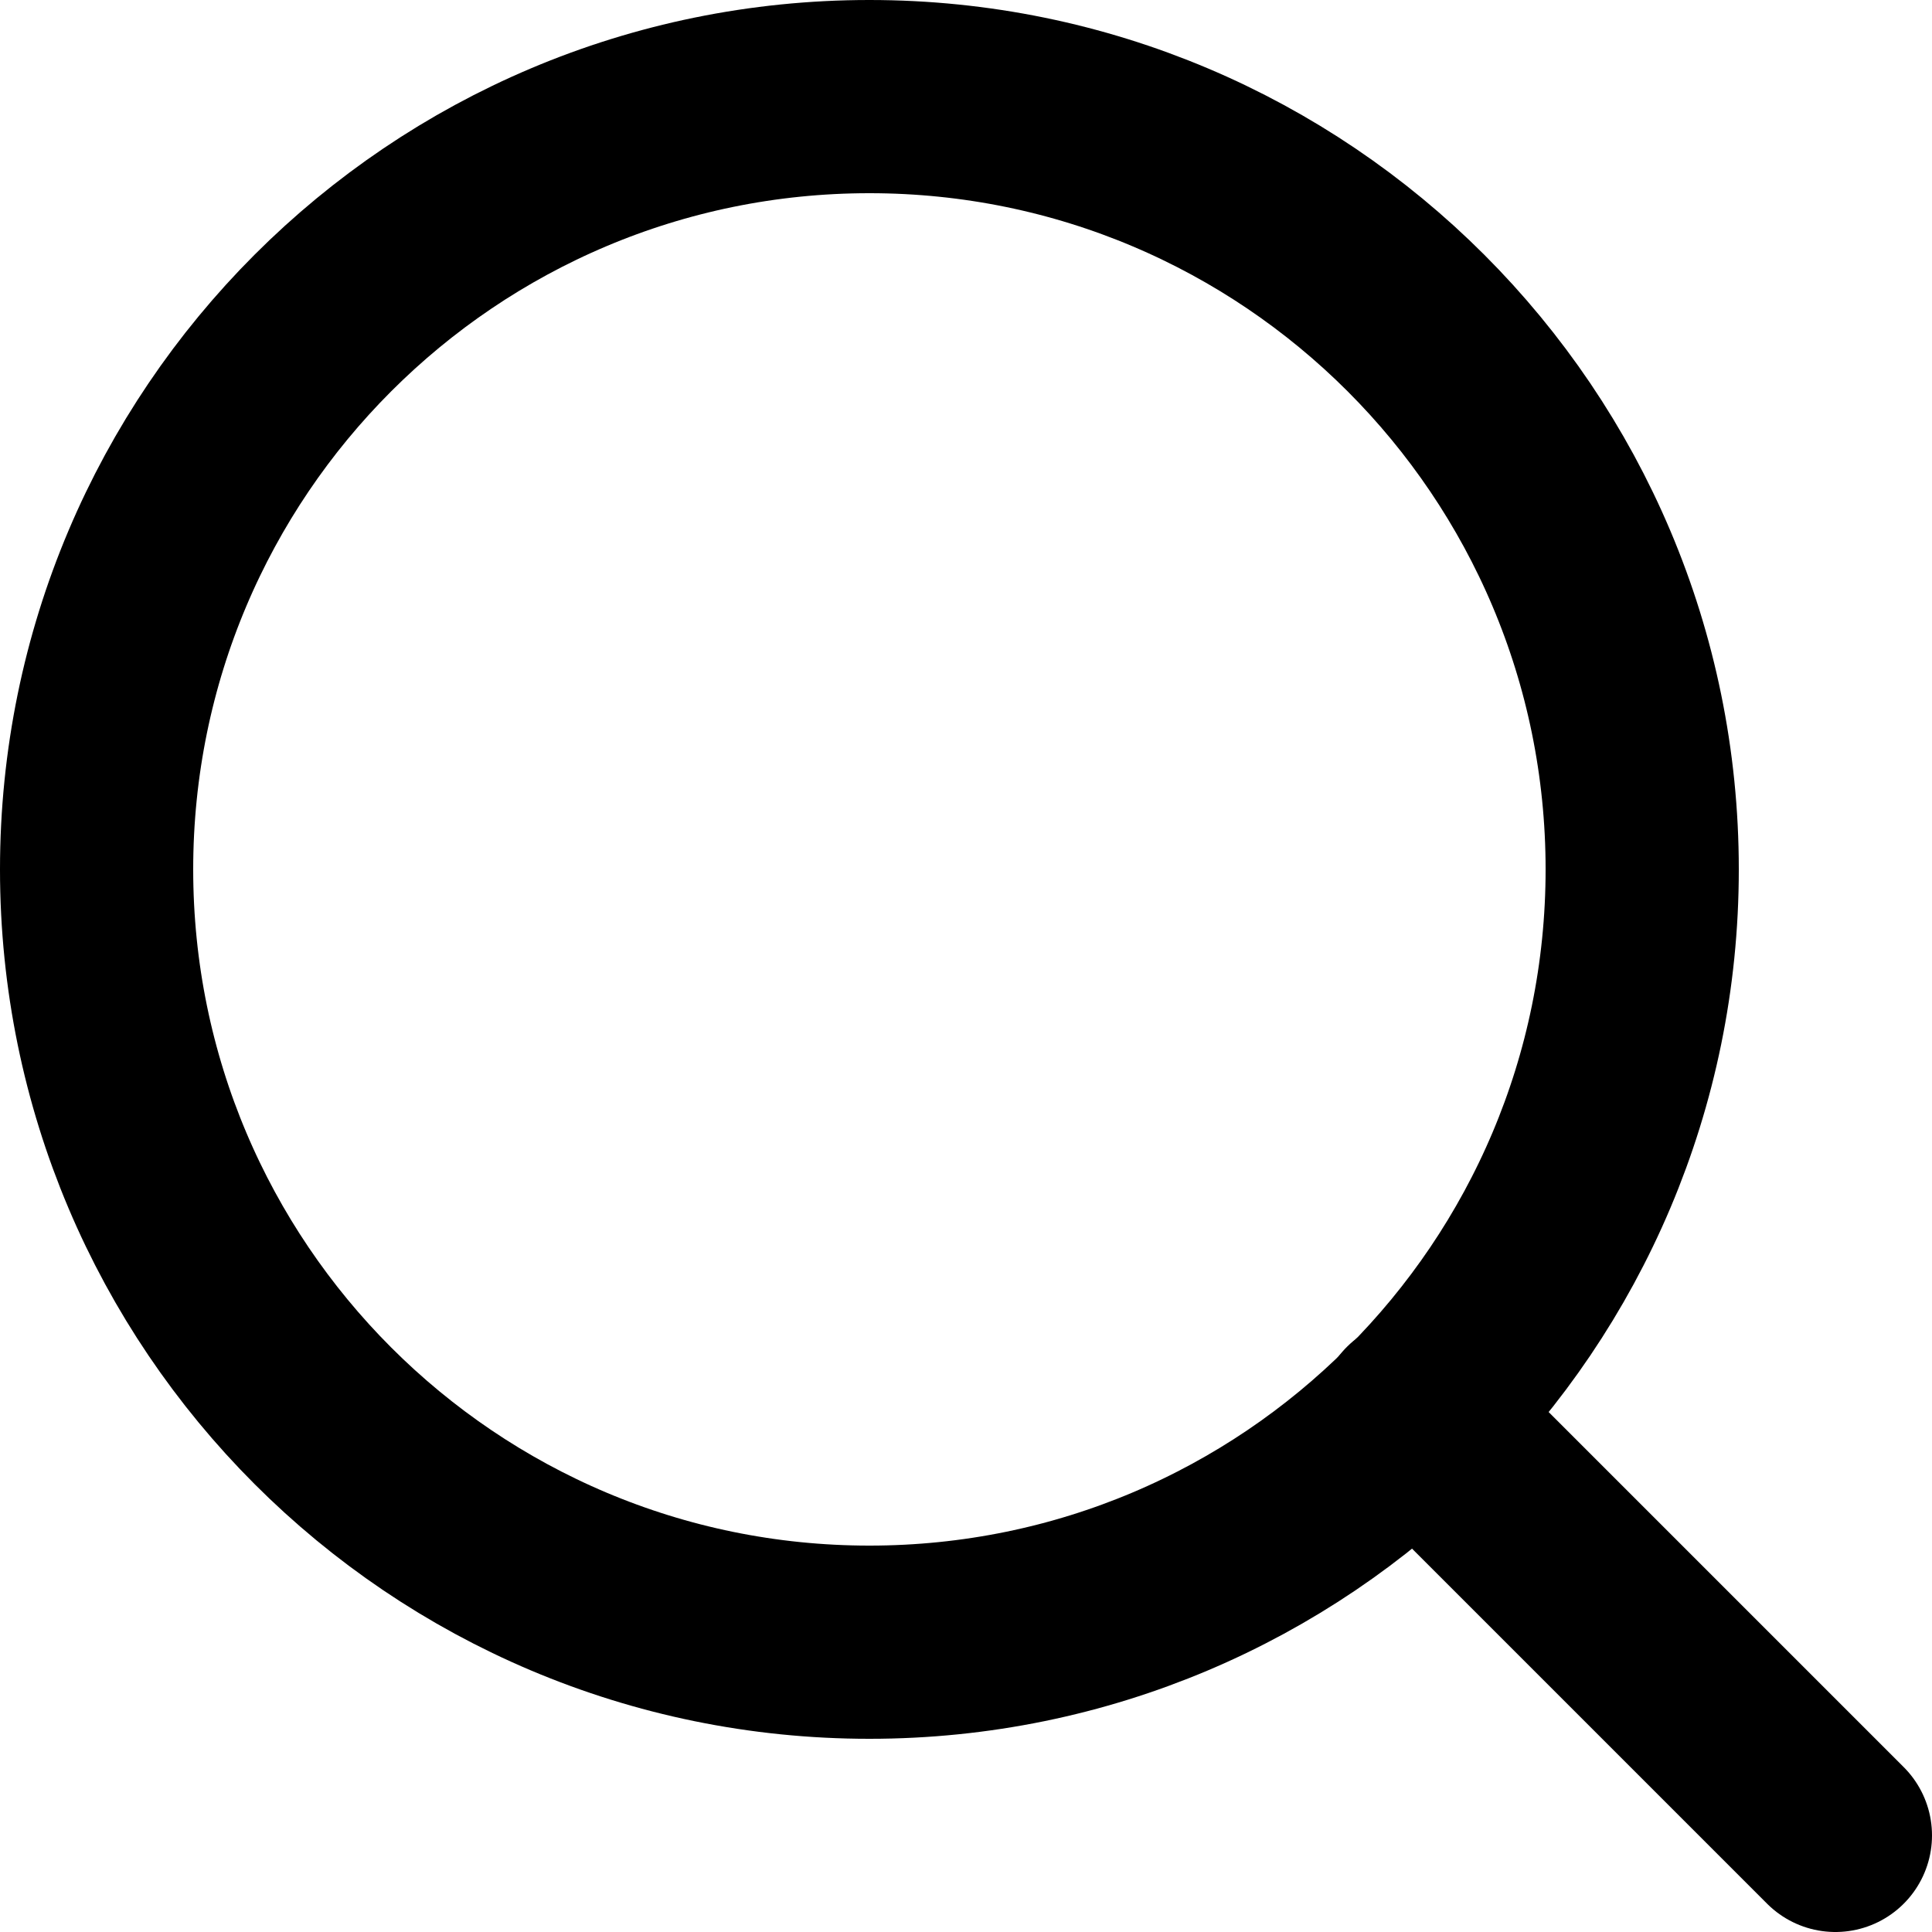
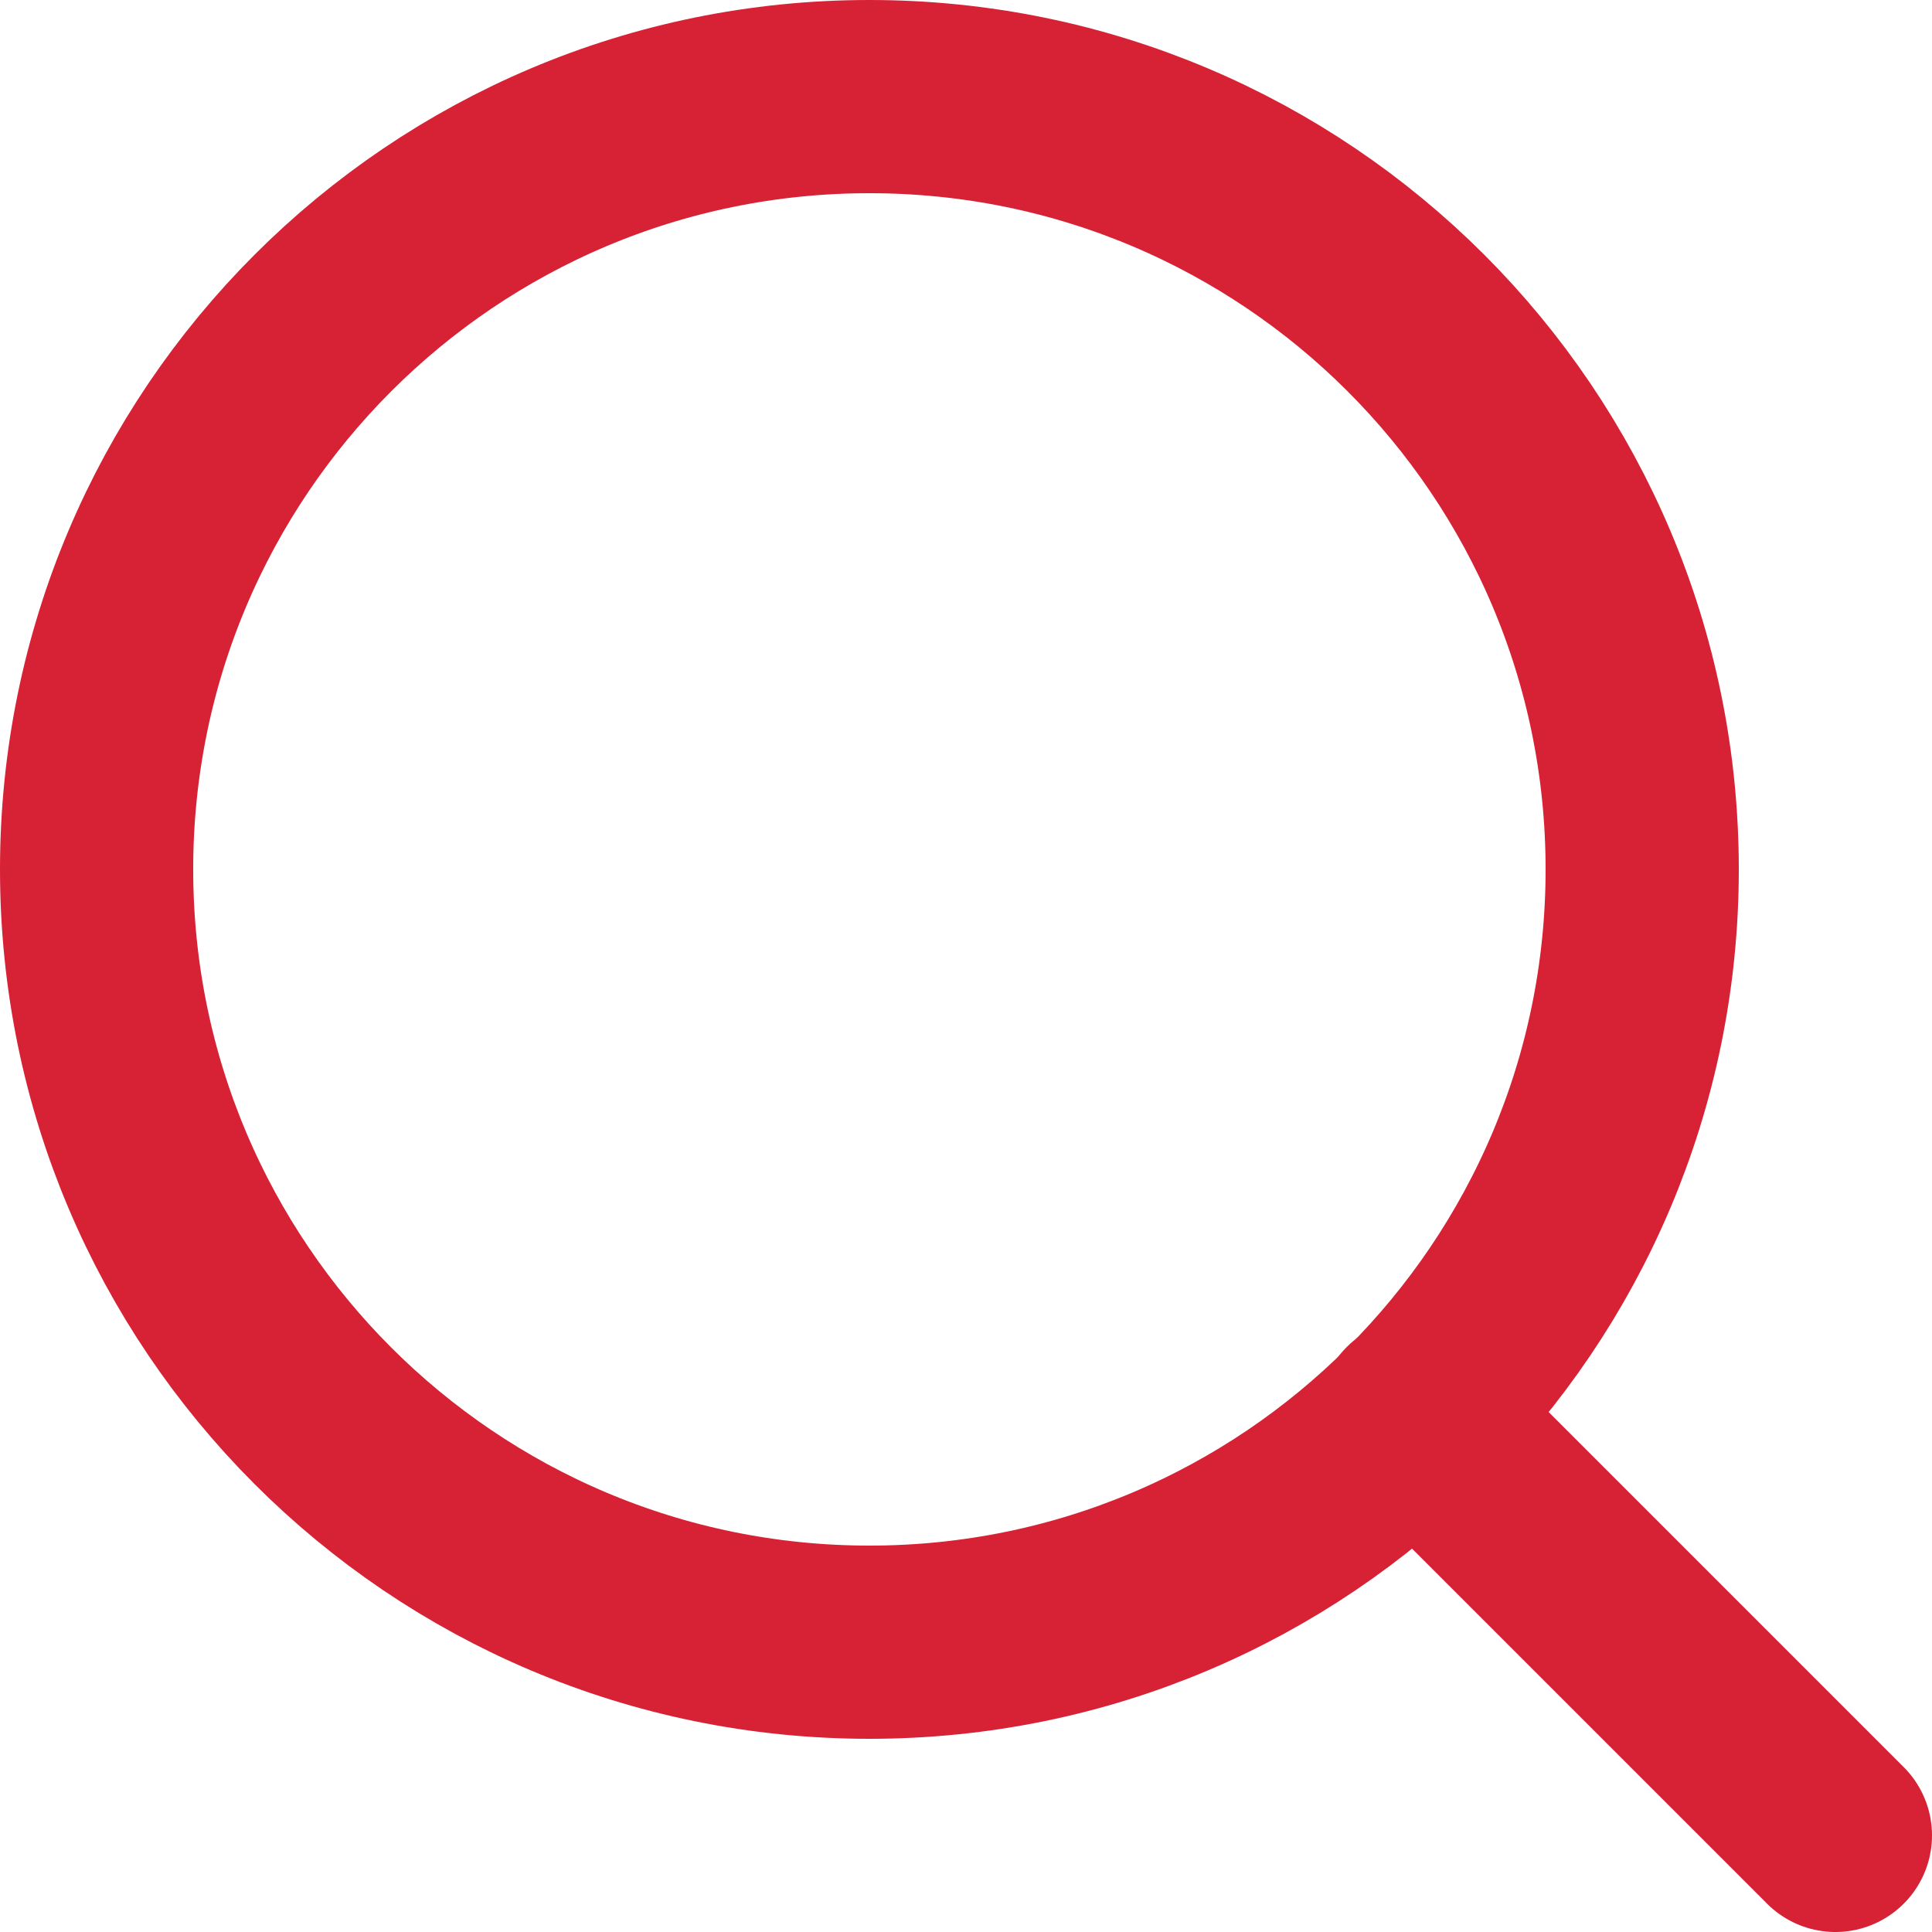
<svg xmlns="http://www.w3.org/2000/svg" width="20" height="20" viewBox="0 0 20 20" fill="none">
-   <circle cx="9" cy="9" r="8" stroke="black" stroke-width="2" stroke-linecap="round" stroke-linejoin="round" />
-   <path d="M19 19L14.65 14.65" stroke="black" stroke-width="2" stroke-linecap="round" stroke-linejoin="round" />
+   <circle cx="9" cy="9" r="8" stroke="#D72135" stroke-width="2" stroke-linecap="round" stroke-linejoin="round" />
+   <path d="M19 19L14.65 14.65" stroke="#D72135" stroke-width="2" stroke-linecap="round" stroke-linejoin="round" />
</svg>
